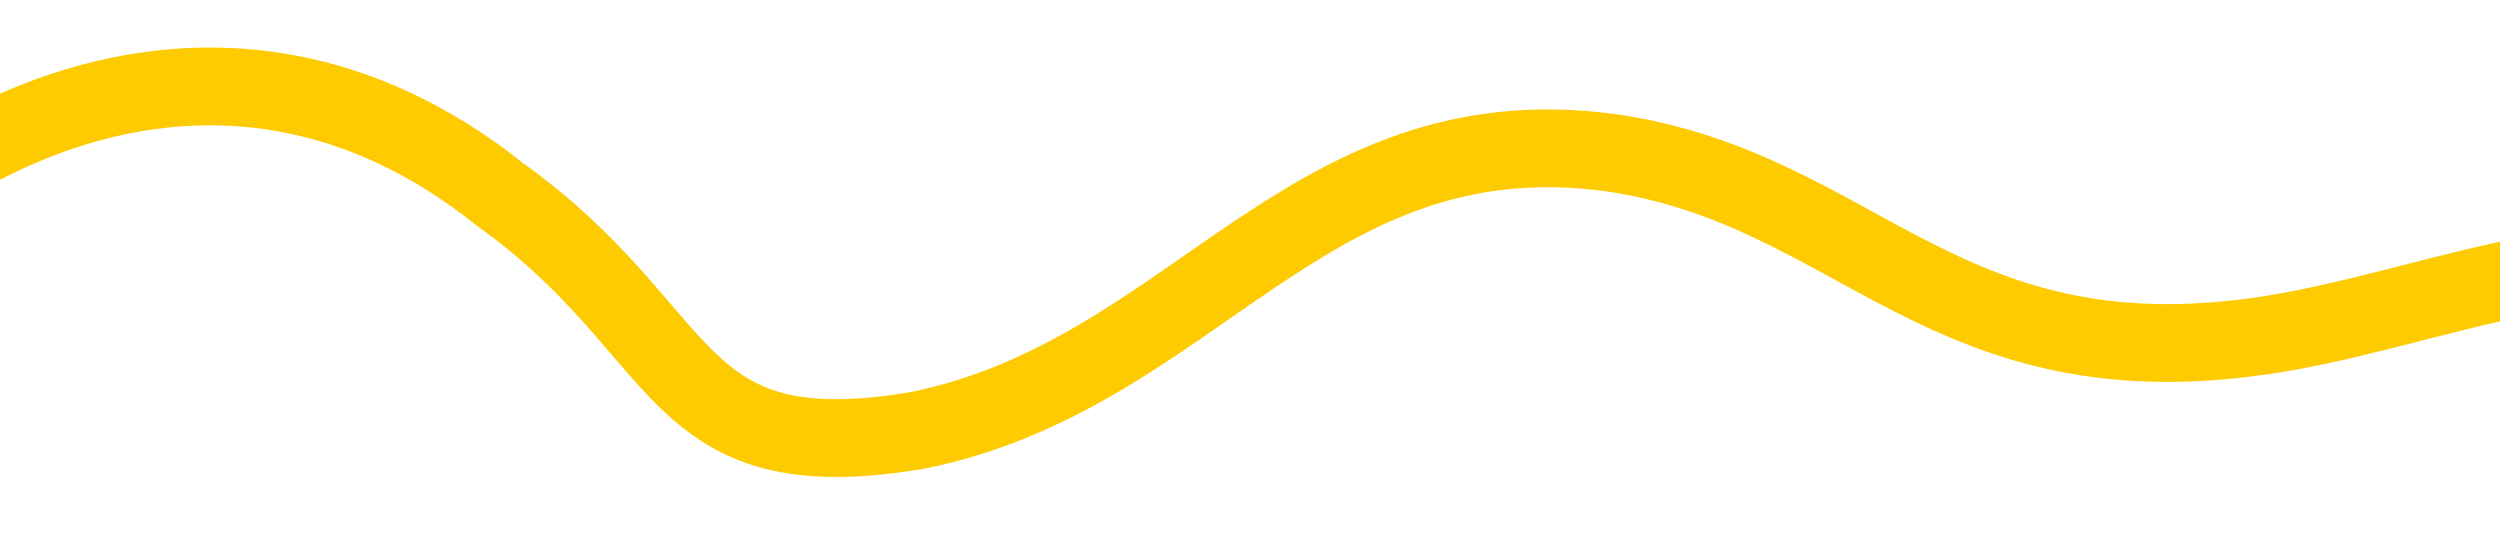
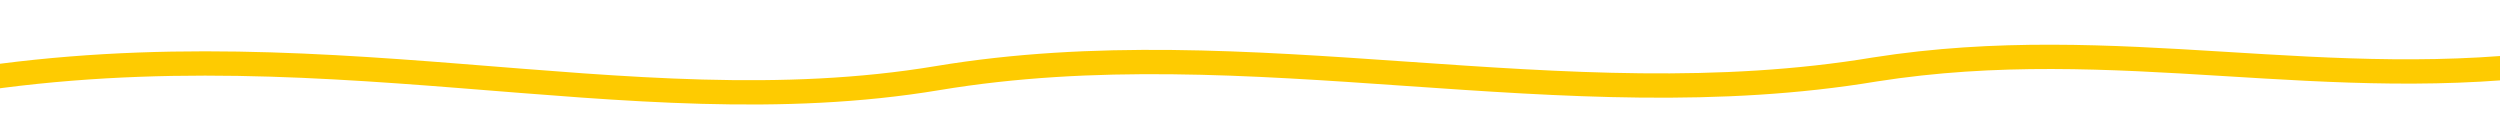
- <svg xmlns="http://www.w3.org/2000/svg" viewBox="0 0 900 200" fill="none" aria-hidden="true" preserveAspectRatio="xMidYMid slice">
-   <path d="M-120 160            C-40 40, 80 -10, 180 70            C250 120, 240 170, 330 155            C430 135, 470 40, 580 55            C670 68, 700 140, 820 120            C880 110, 940 80, 1020 100" stroke="#FECB01" stroke-width="28" stroke-linecap="round" stroke-linejoin="round" />
+ <svg xmlns="http://www.w3.org/2000/svg" viewBox="0 0 1440 80" fill="none" aria-hidden="true" preserveAspectRatio="none">
+   <path d="M-40 50            C180 10, 360 75, 540 45            C720 15, 900 70, 1080 40            C1220 18, 1340 55, 1480 35" stroke="#FECB01" stroke-width="14" stroke-linecap="round" stroke-linejoin="round" />
</svg>
